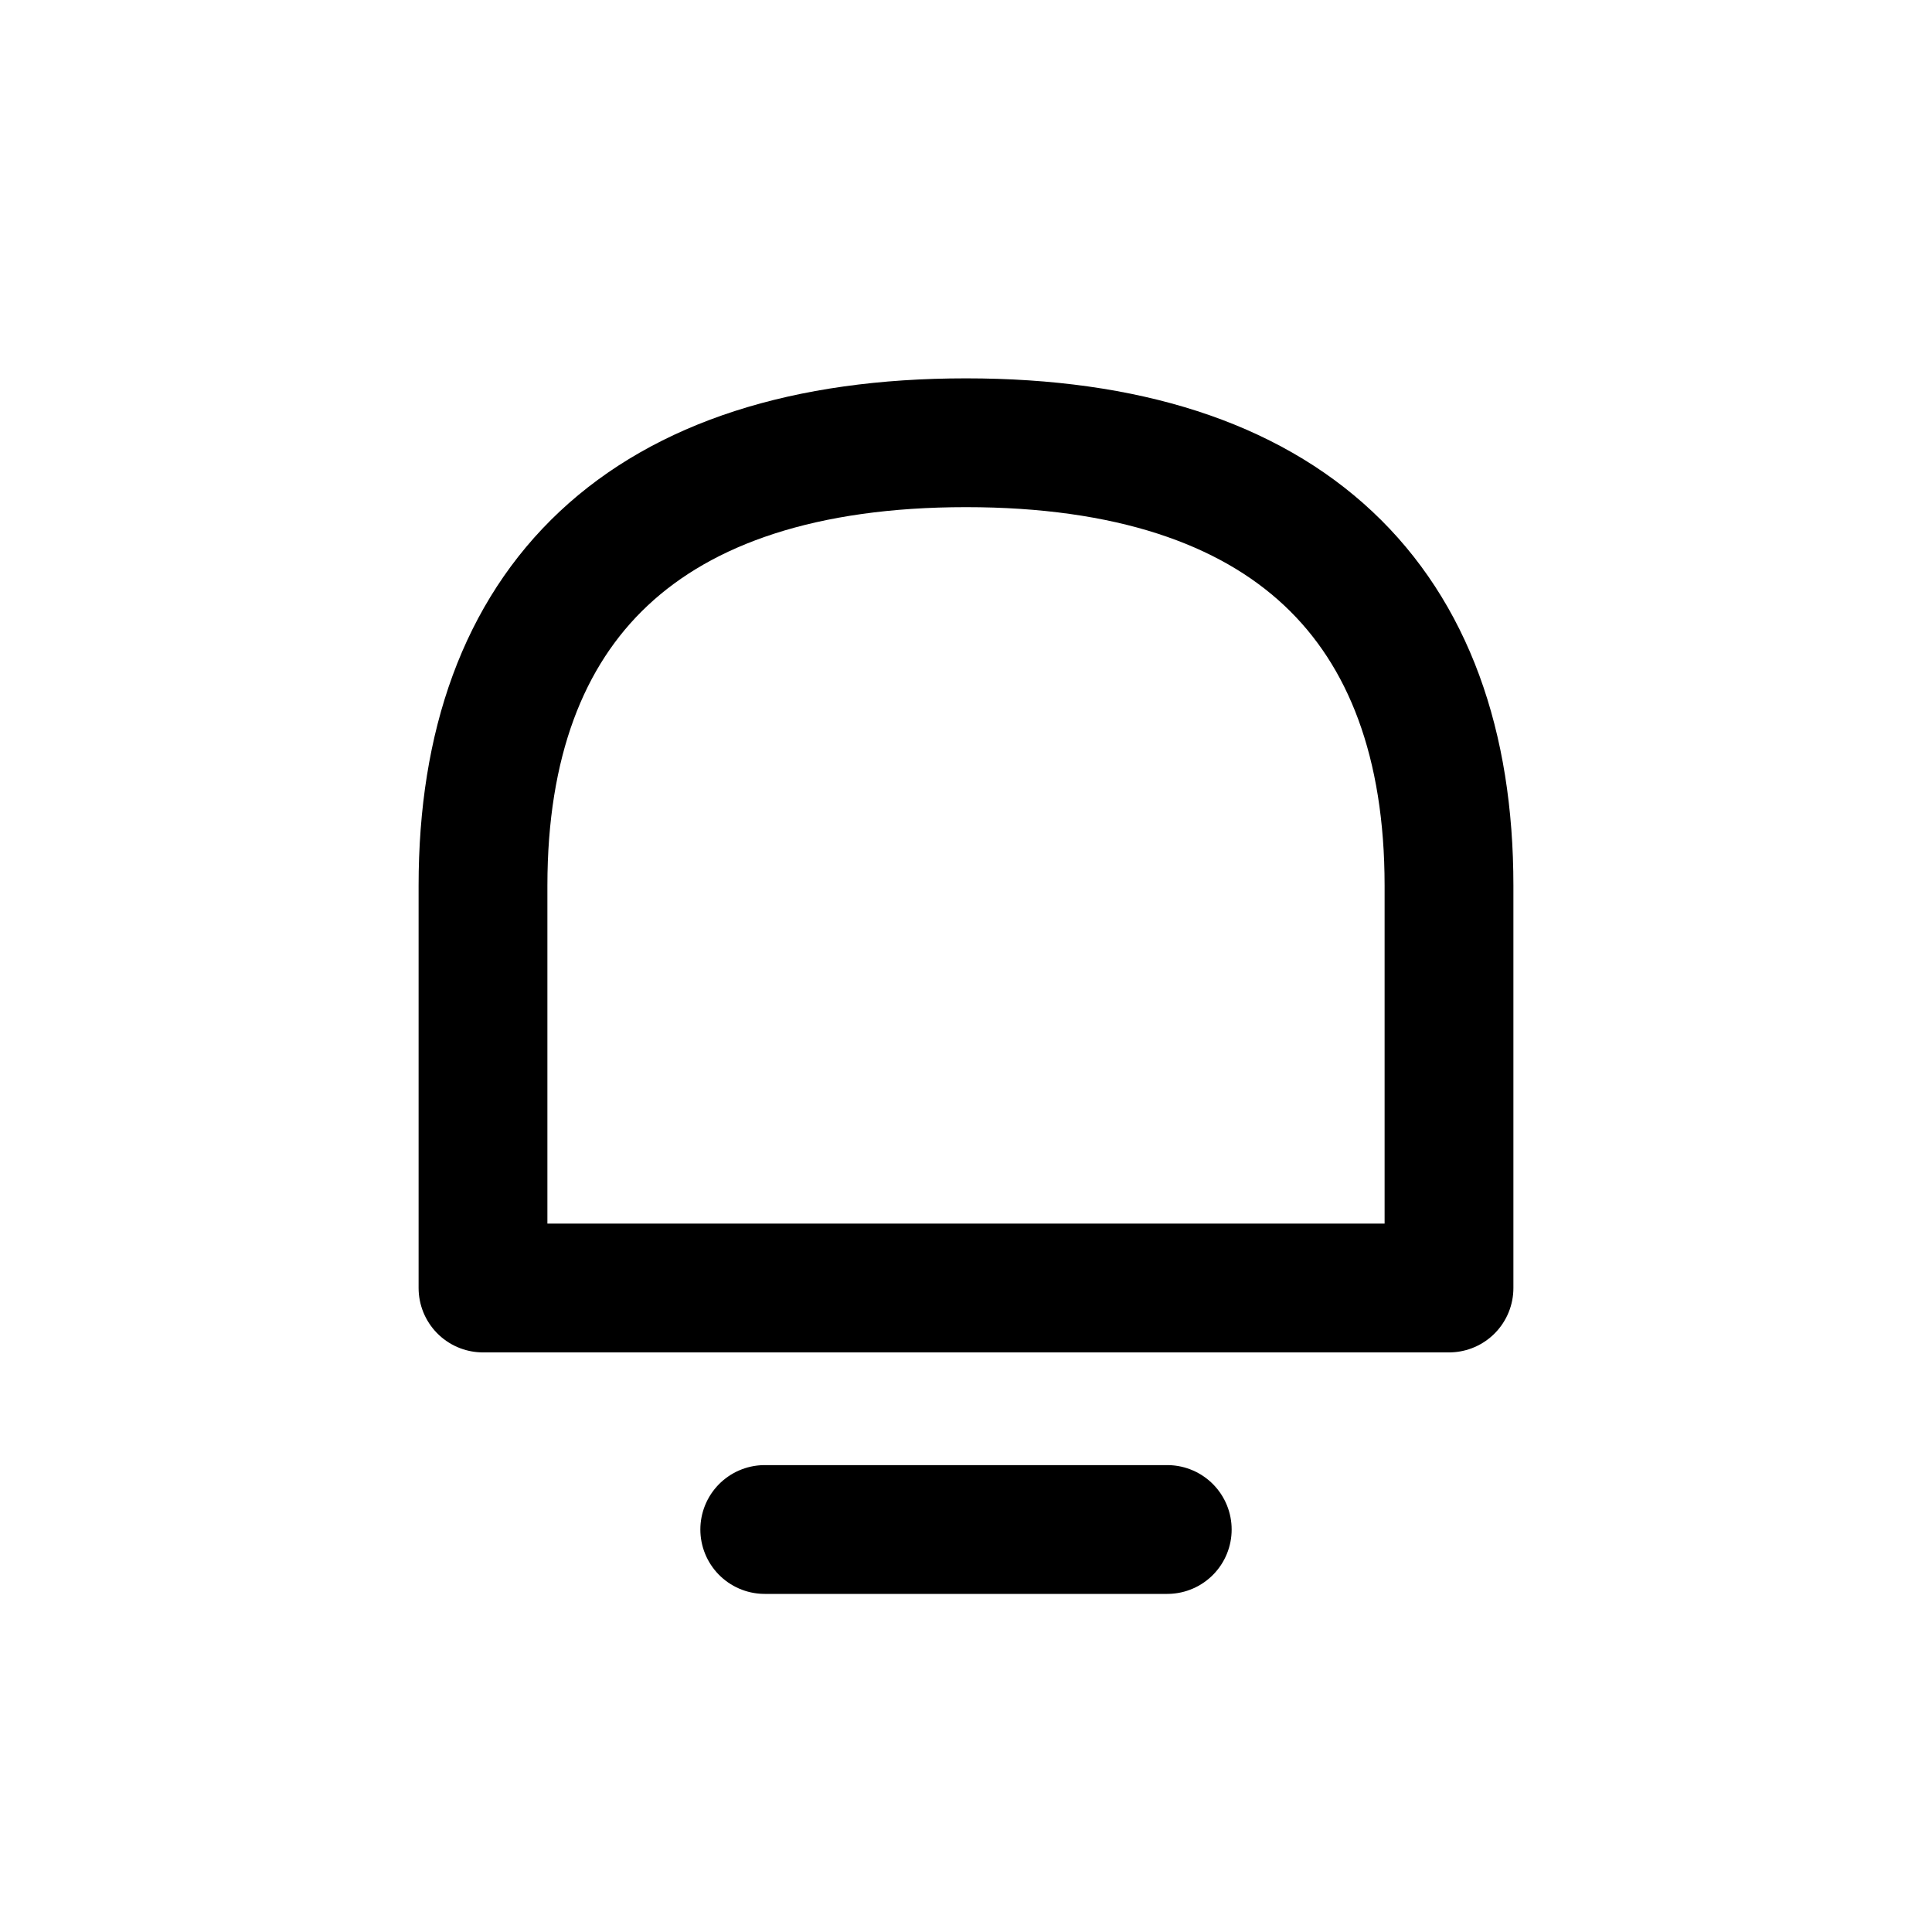
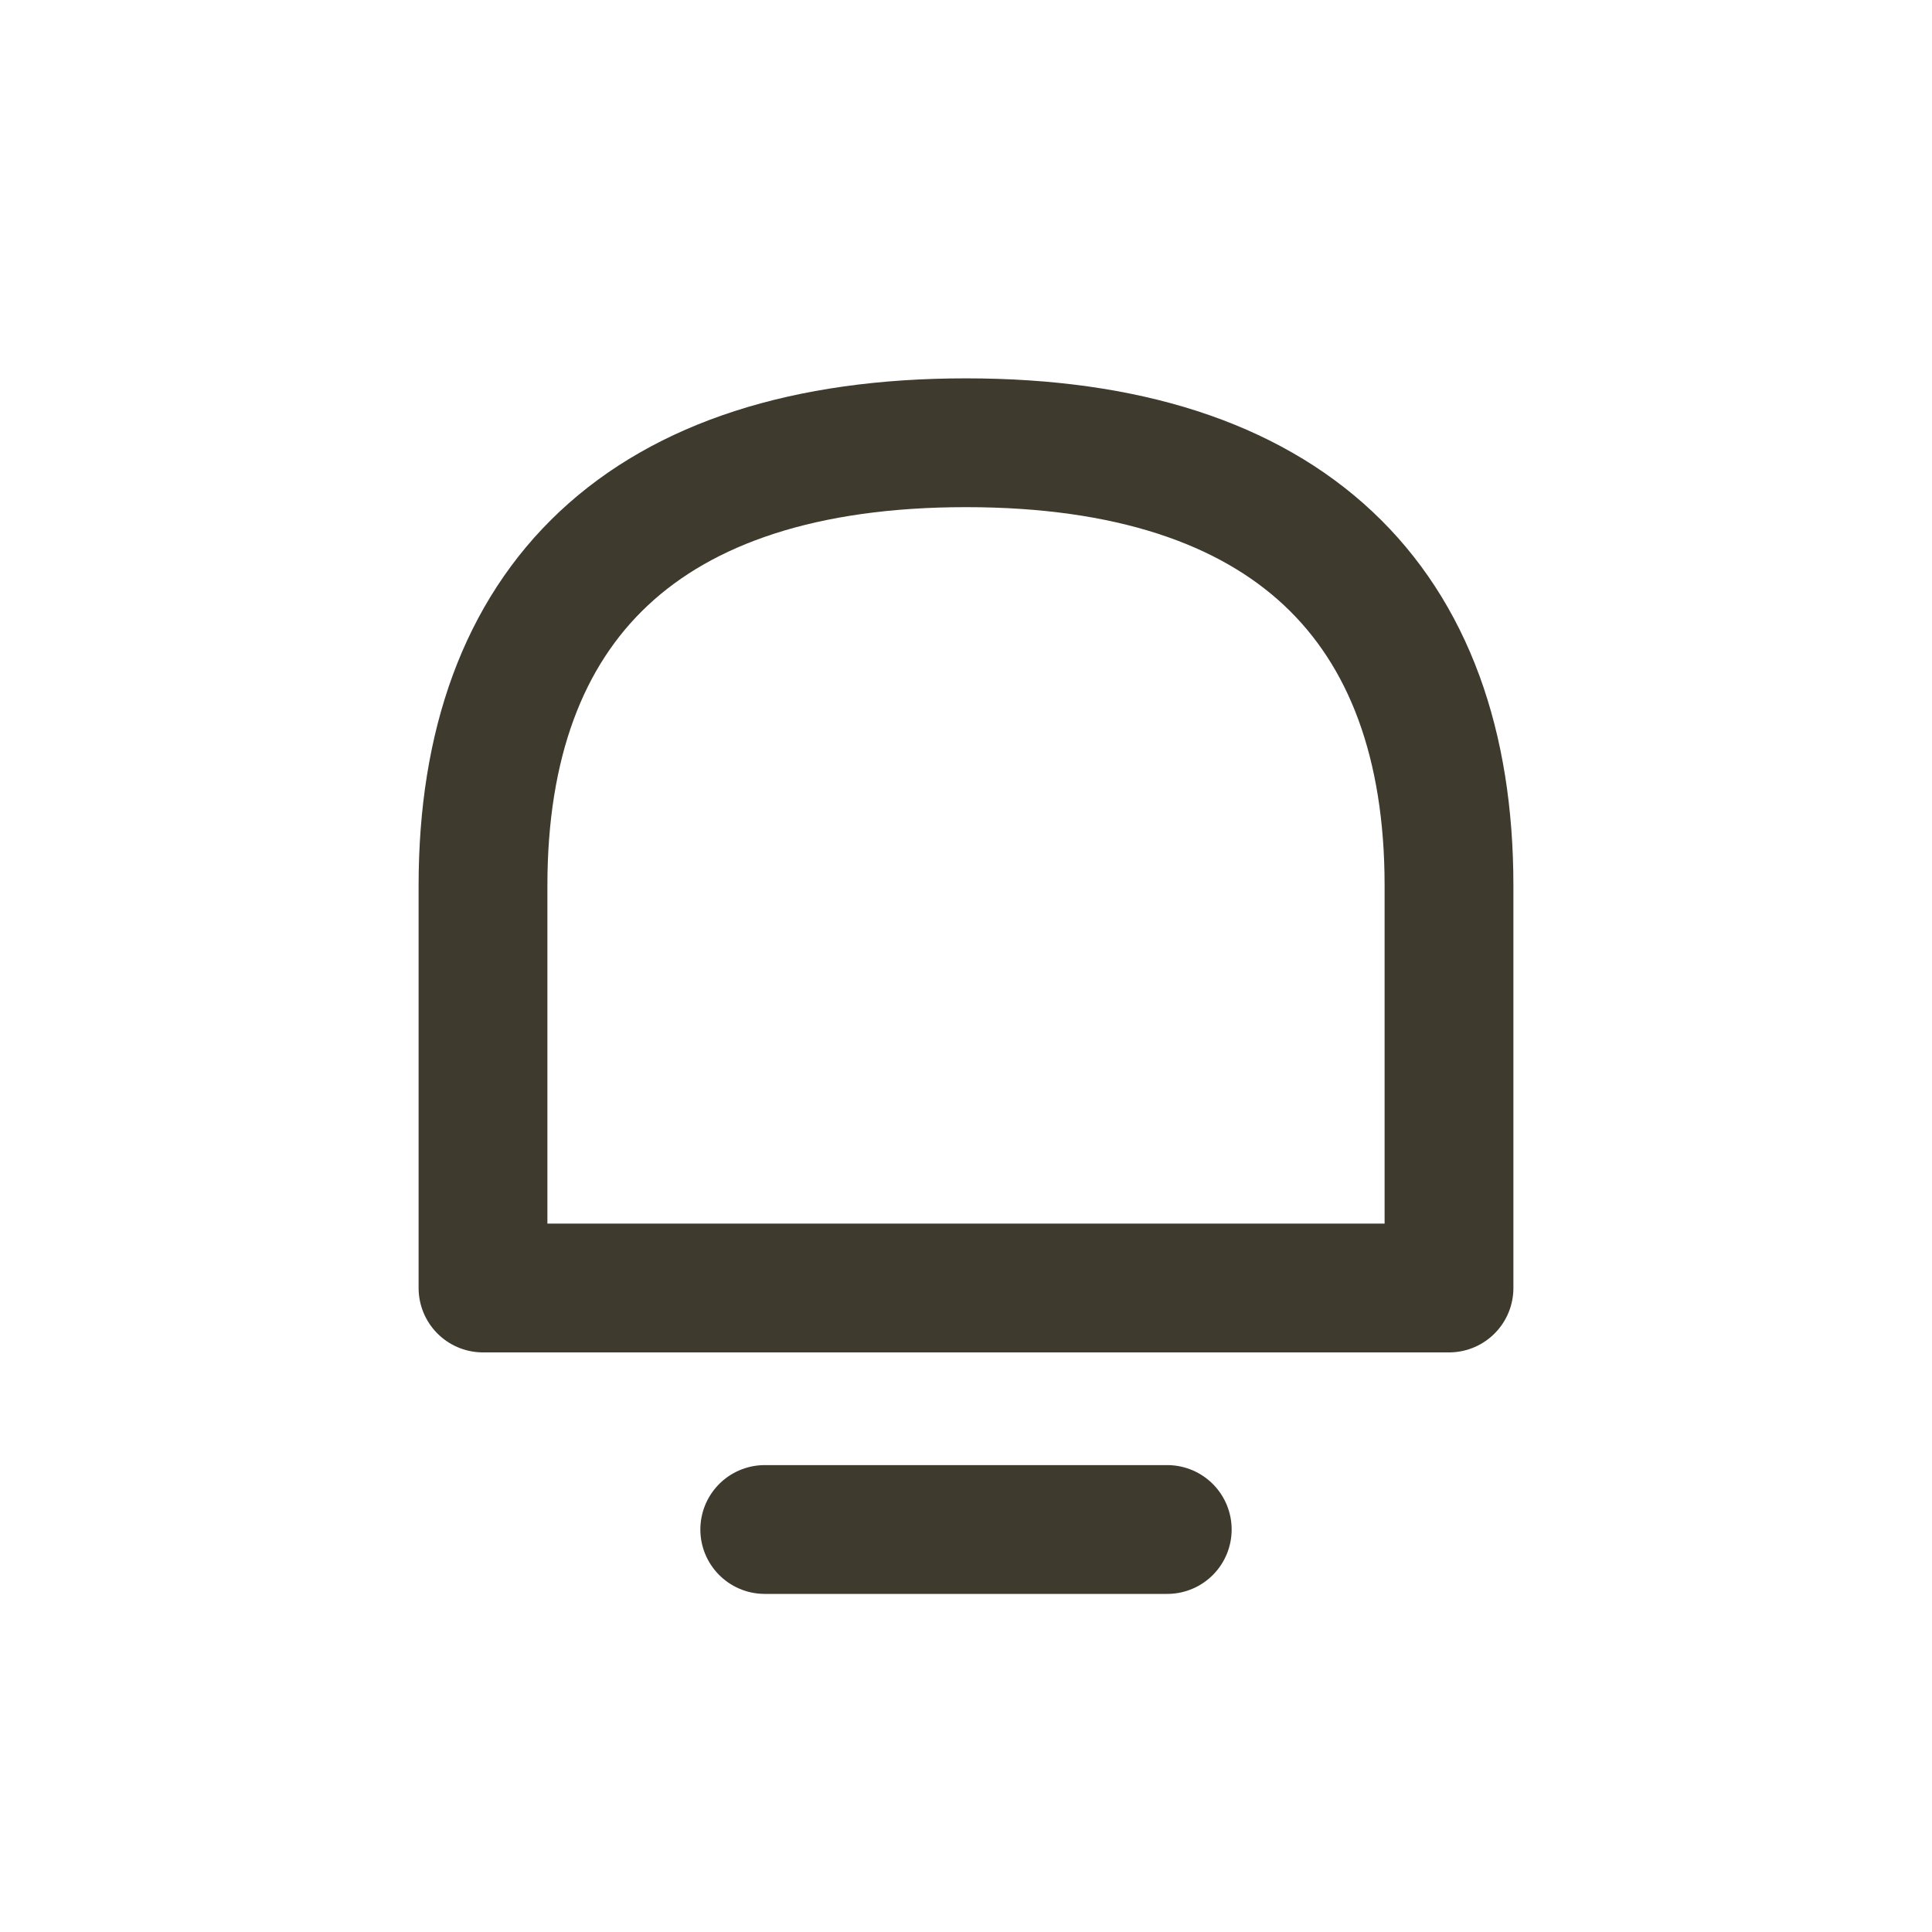
- <svg xmlns="http://www.w3.org/2000/svg" viewBox="0 0 24 24" fill="none" stroke="currentColor" stroke-width="1.6" stroke-linecap="round" stroke-linejoin="round">
+ <svg xmlns="http://www.w3.org/2000/svg" viewBox="0 0 24 24" fill="none" stroke="#3F3A2E" stroke-width="1.6" stroke-linecap="round" stroke-linejoin="round">
  <path d="M6 16 L6 11 C6 7.5 8 5.5 12 5.5 C16 5.5 18 7.5 18 11 L18 16 Z" />
  <path d="M9.5 19 L14.5 19" />
</svg>
